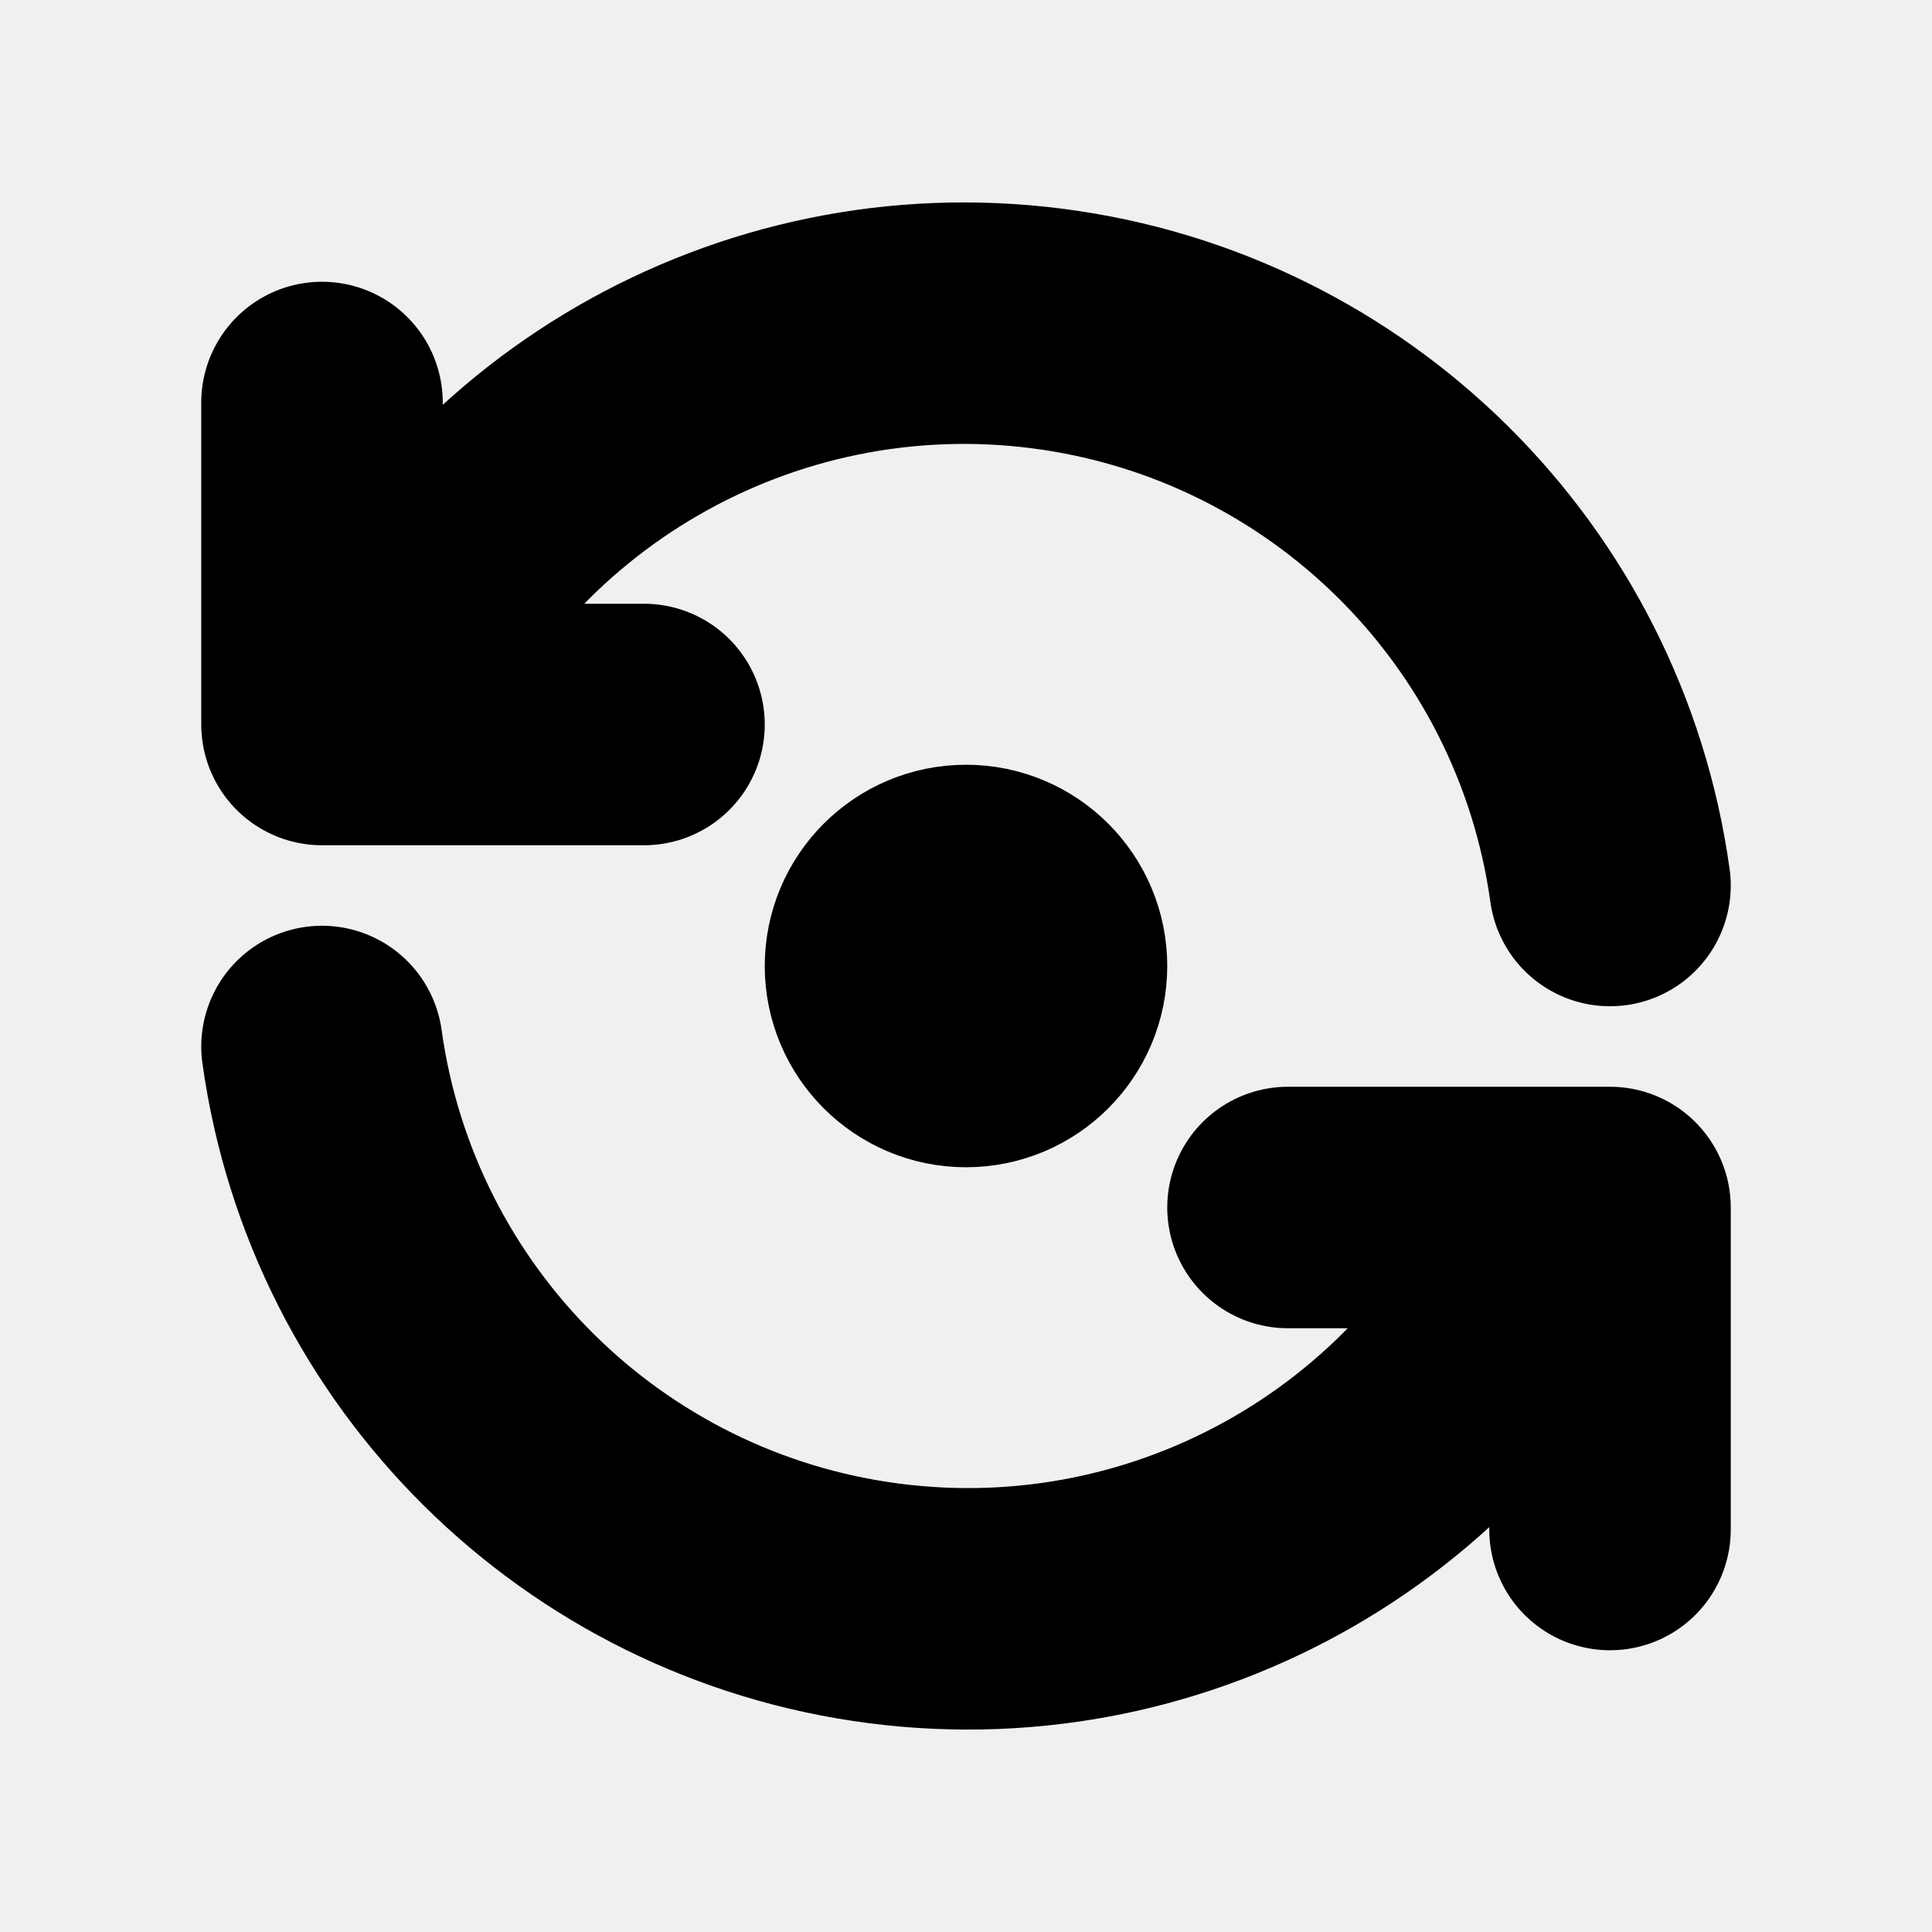
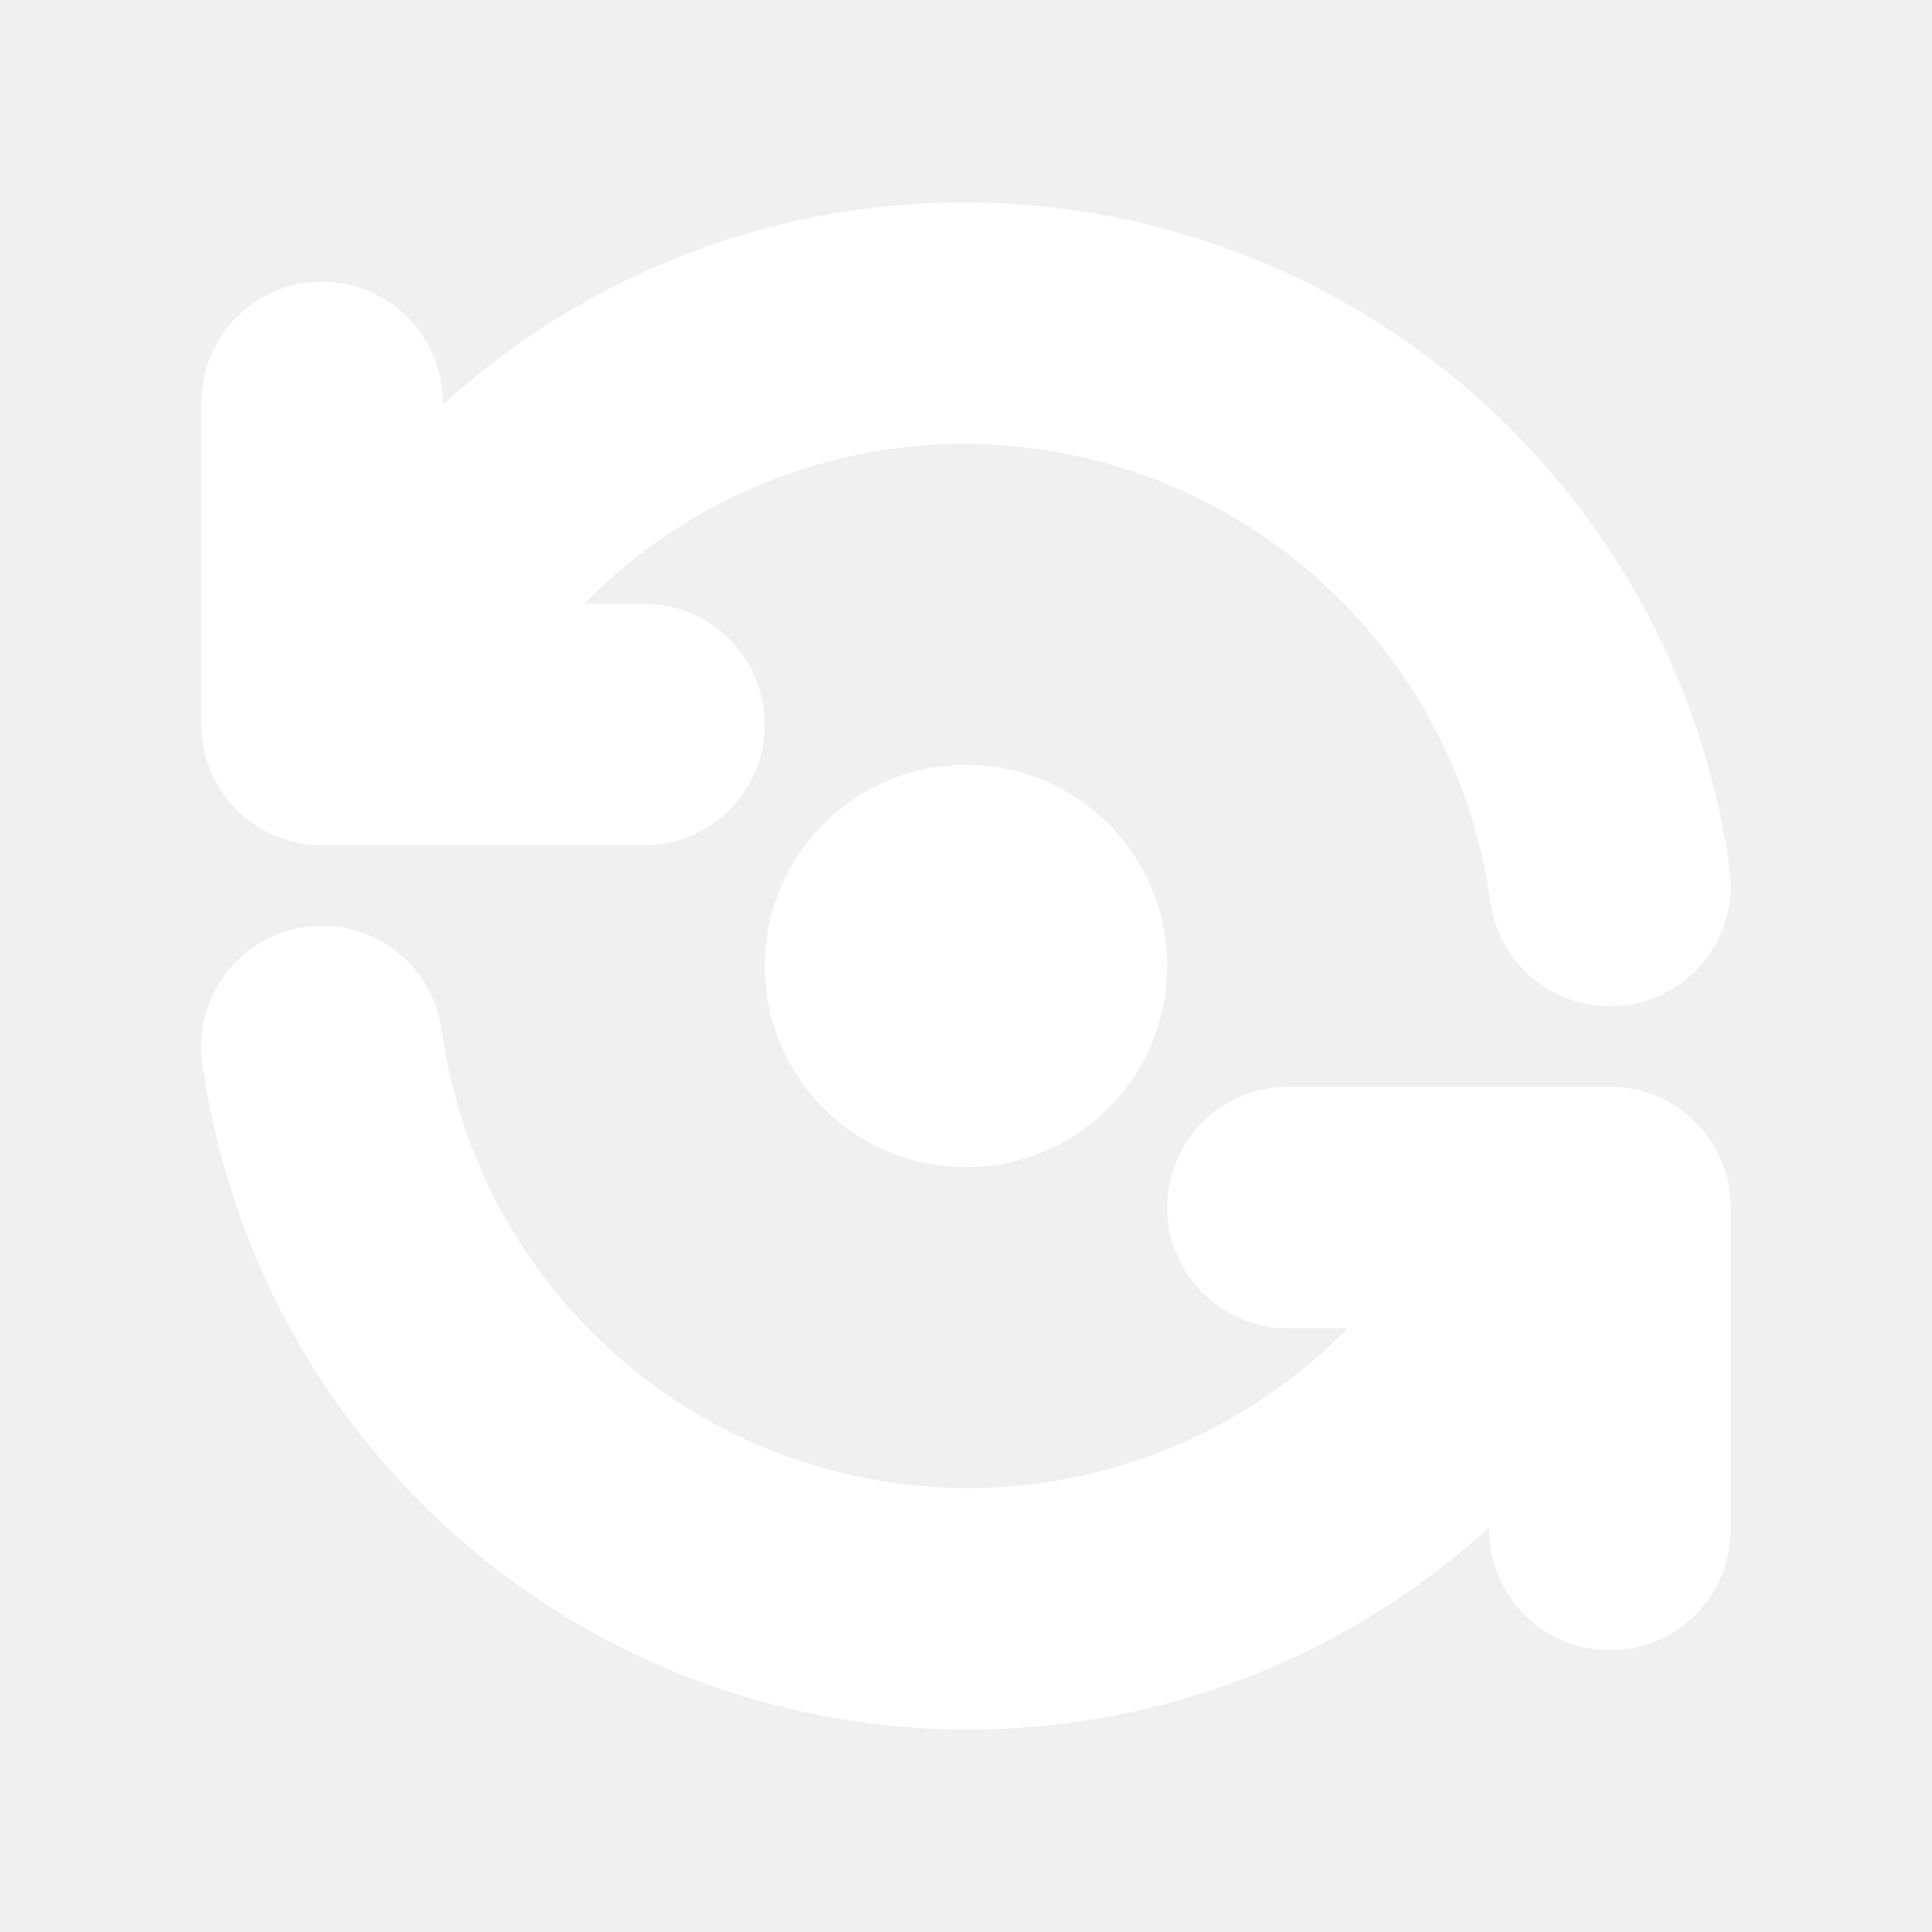
<svg xmlns="http://www.w3.org/2000/svg" viewBox="0 0 24 24" role="img" aria-label="refresh-dot">
-   <g fill="none" stroke="currentColor" stroke-width="3" stroke-linecap="round" stroke-linejoin="round">
+   <g fill="none" stroke="#ffffff" stroke-width="3" stroke-linecap="round" stroke-linejoin="round">
    <path d="M20 11a8.1 8.1 0 0 0 -15.5 -2m-.5 -4v4h4" />
    <path d="M4 13a8.1 8.1 0 0 0 15.5 2m.5 4v-4h-4" />
    <path d="M11 12a1 1 0 1 0 2 0a1 1 0 1 0 -2 0" />
  </g>
</svg>
